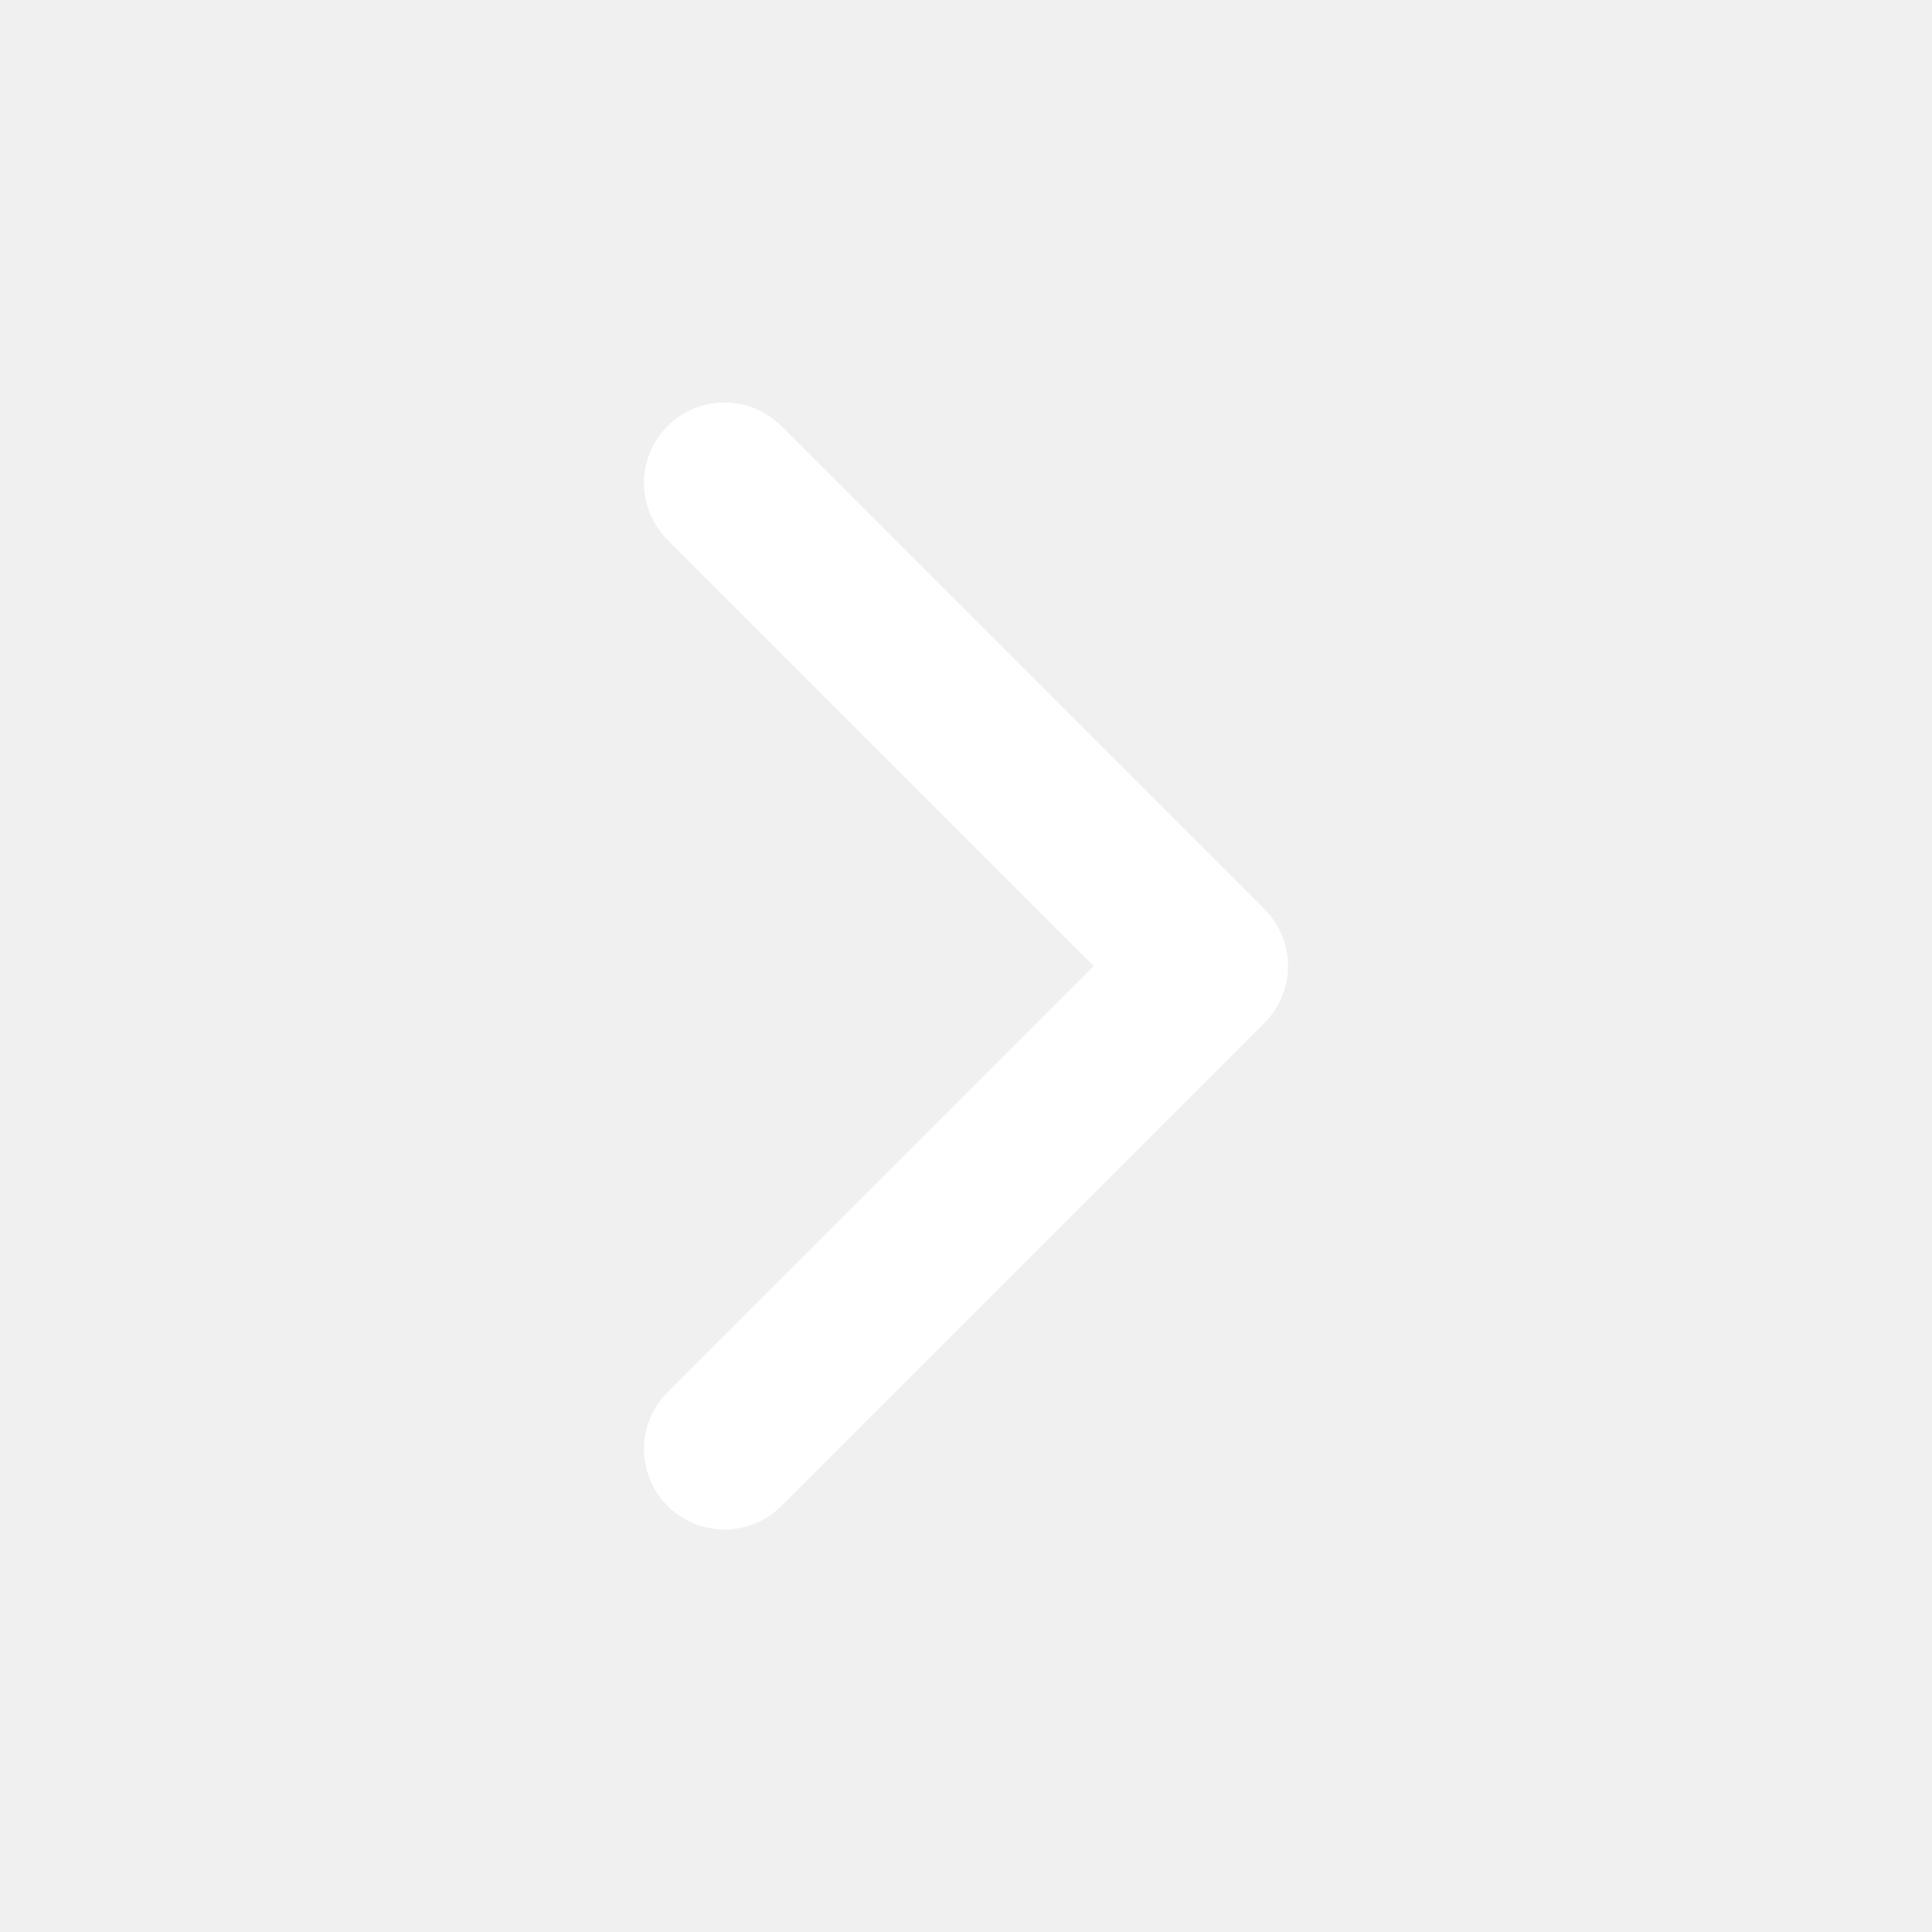
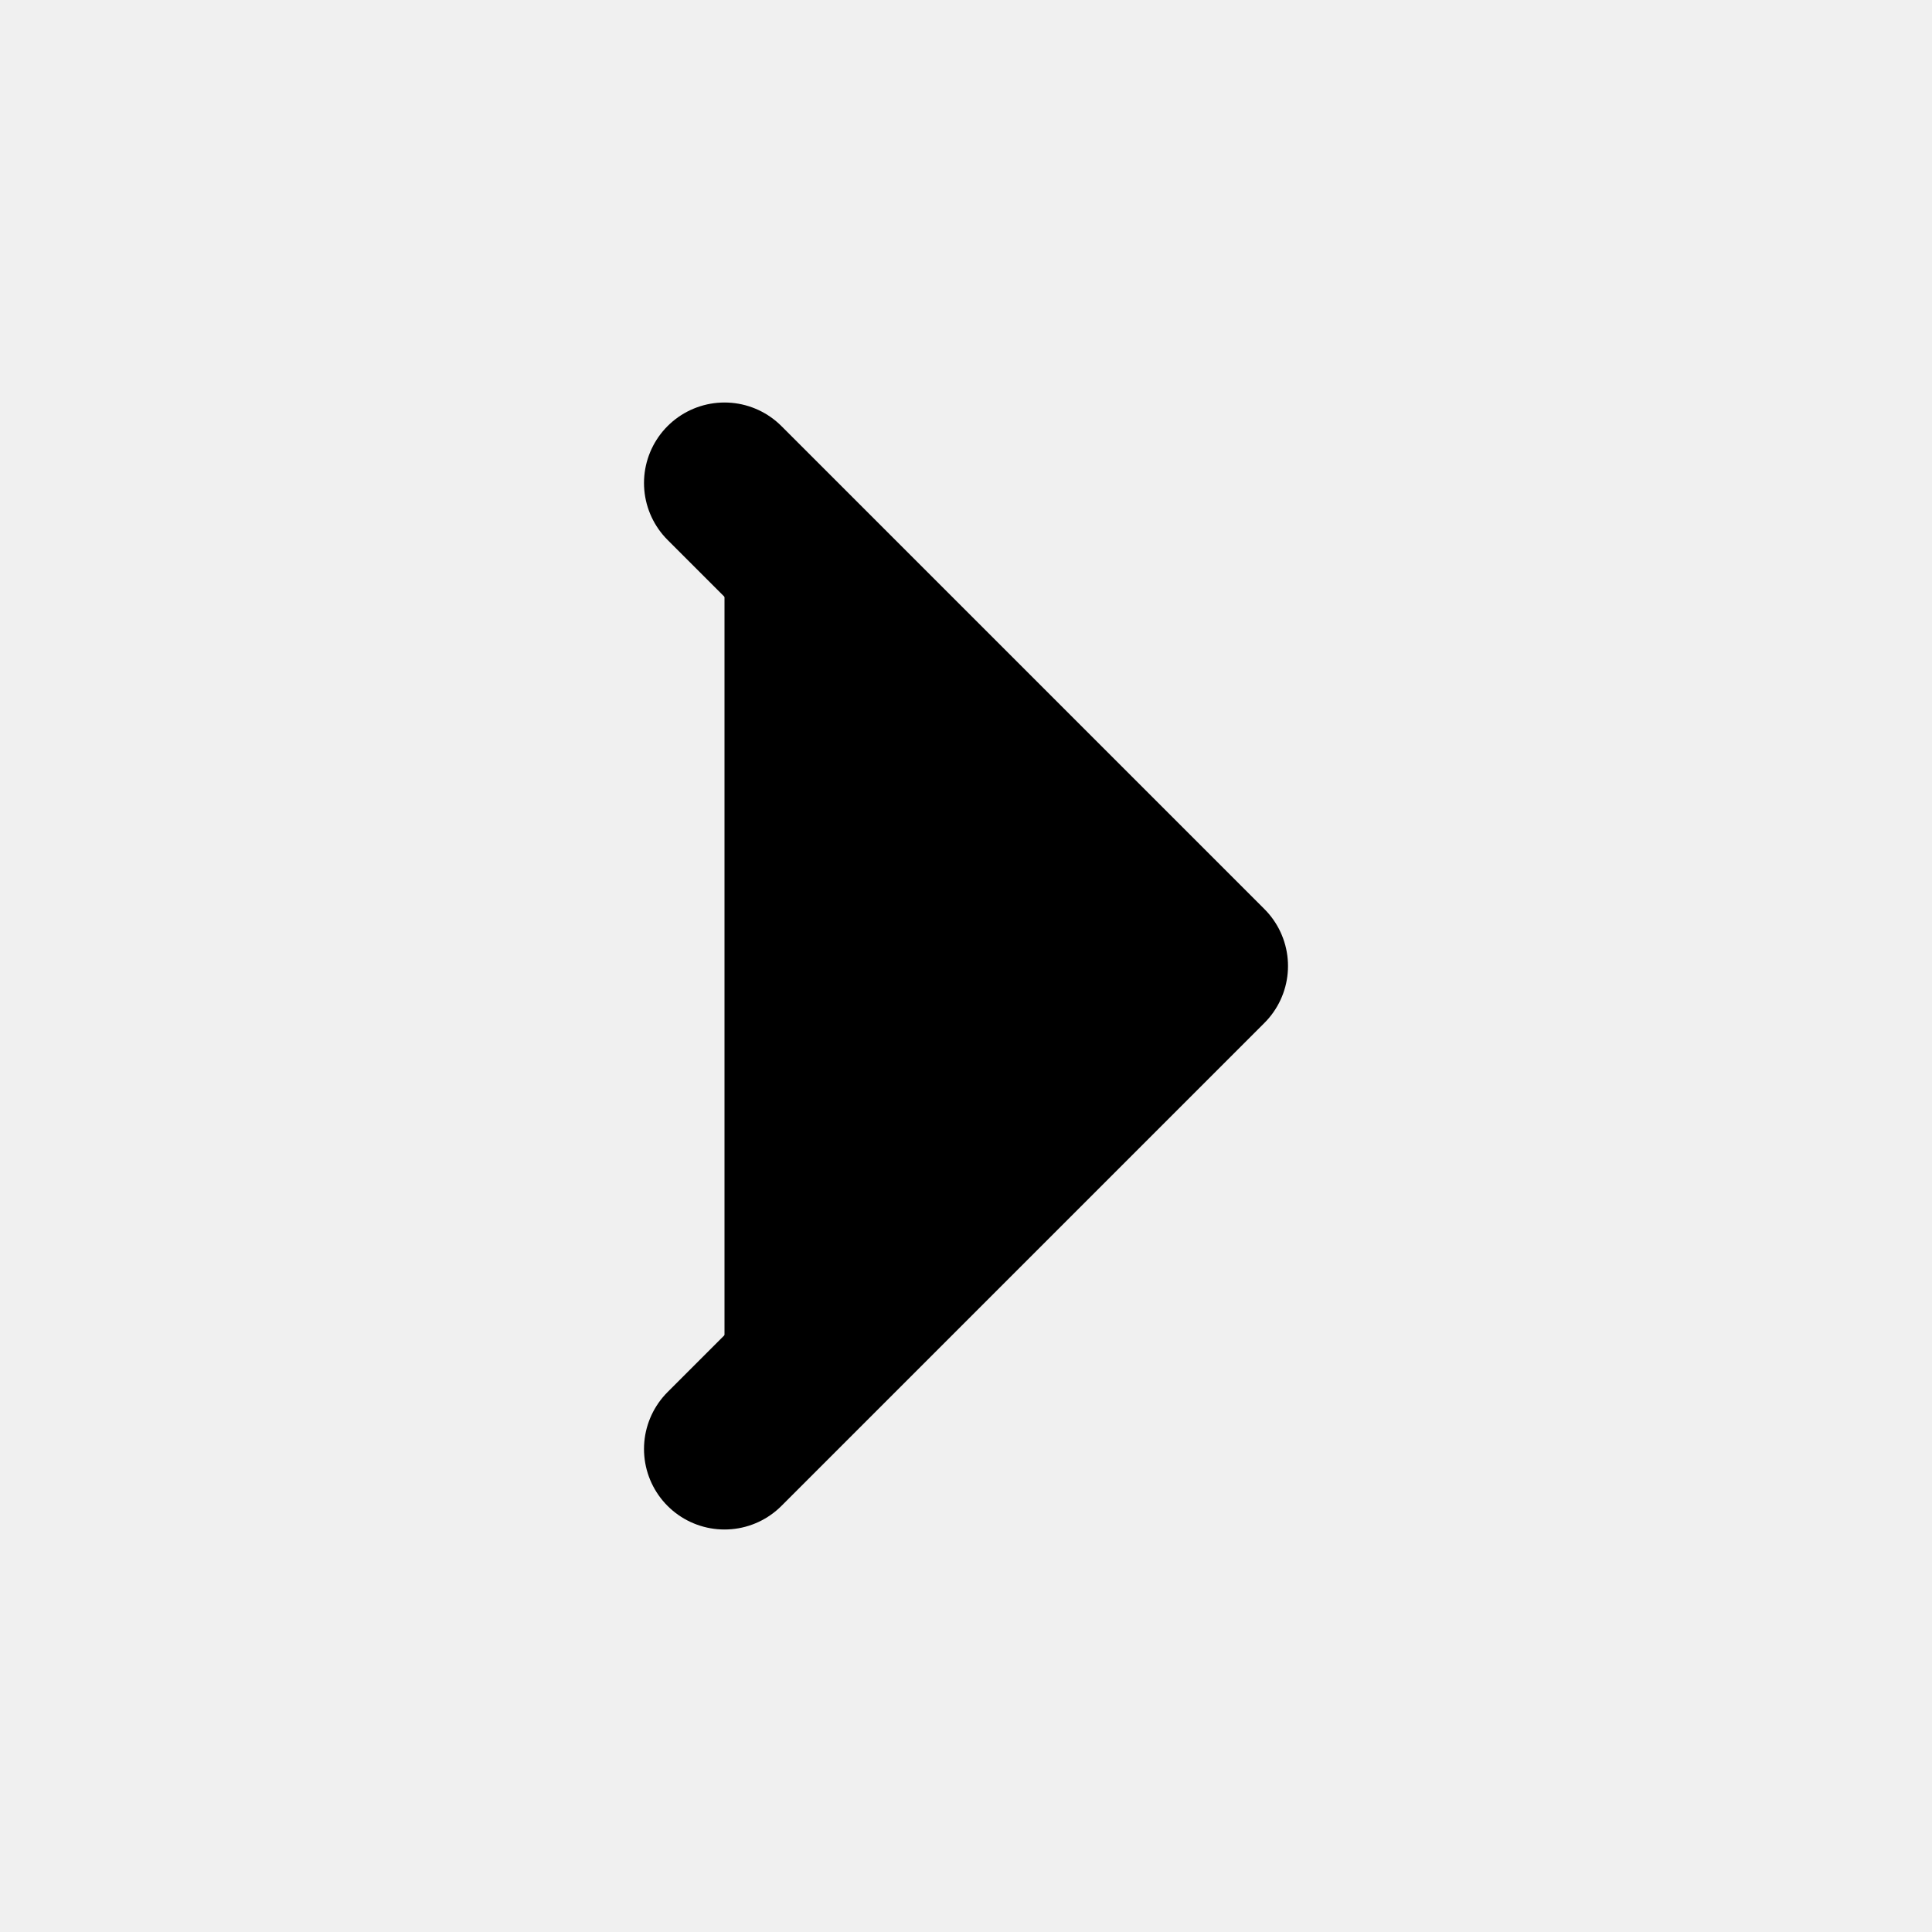
<svg xmlns="http://www.w3.org/2000/svg" width="24" height="24" viewBox="0 0 24 24" fill="none">
-   <path d="M9 18L15 12L9 6" stroke="white" stroke-width="2" stroke-linecap="round" stroke-linejoin="round" />
+   <path d="M9 18L15 12L9 6" fill="black" />
+   <path d="M9 18L15 12L9 6" stroke="black" stroke-width="2" stroke-linecap="round" stroke-linejoin="round" />
</svg>
